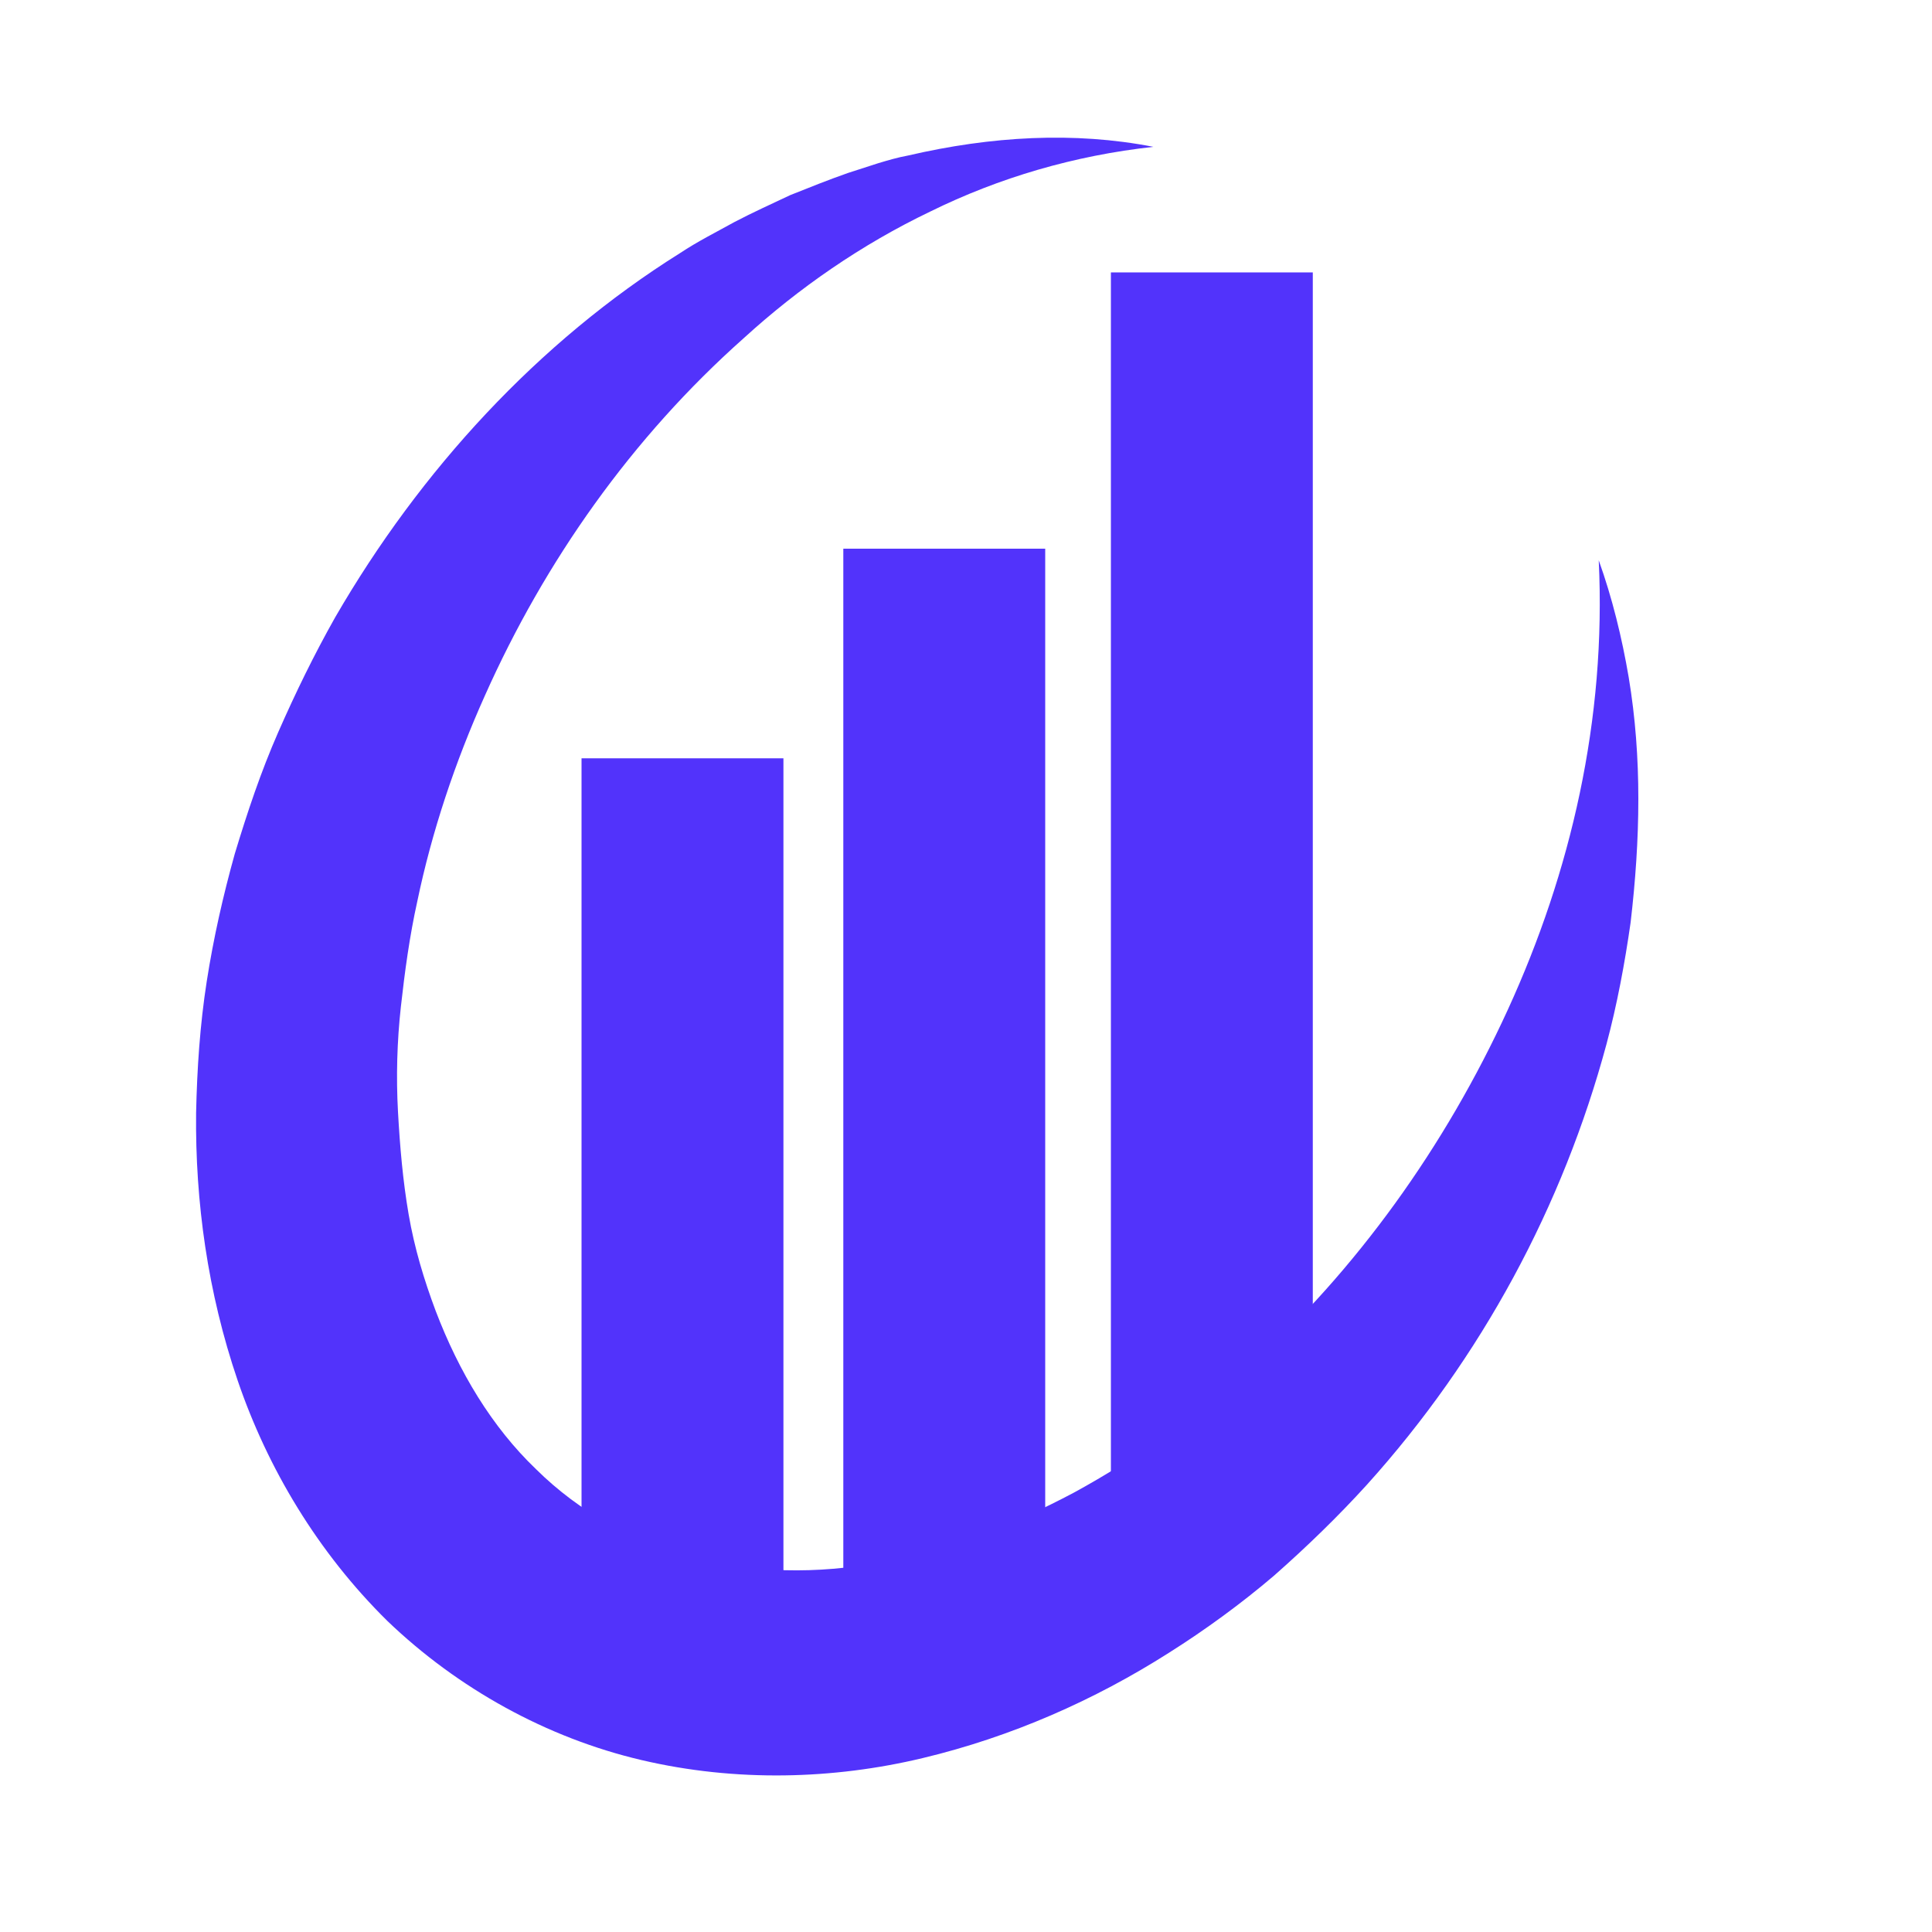
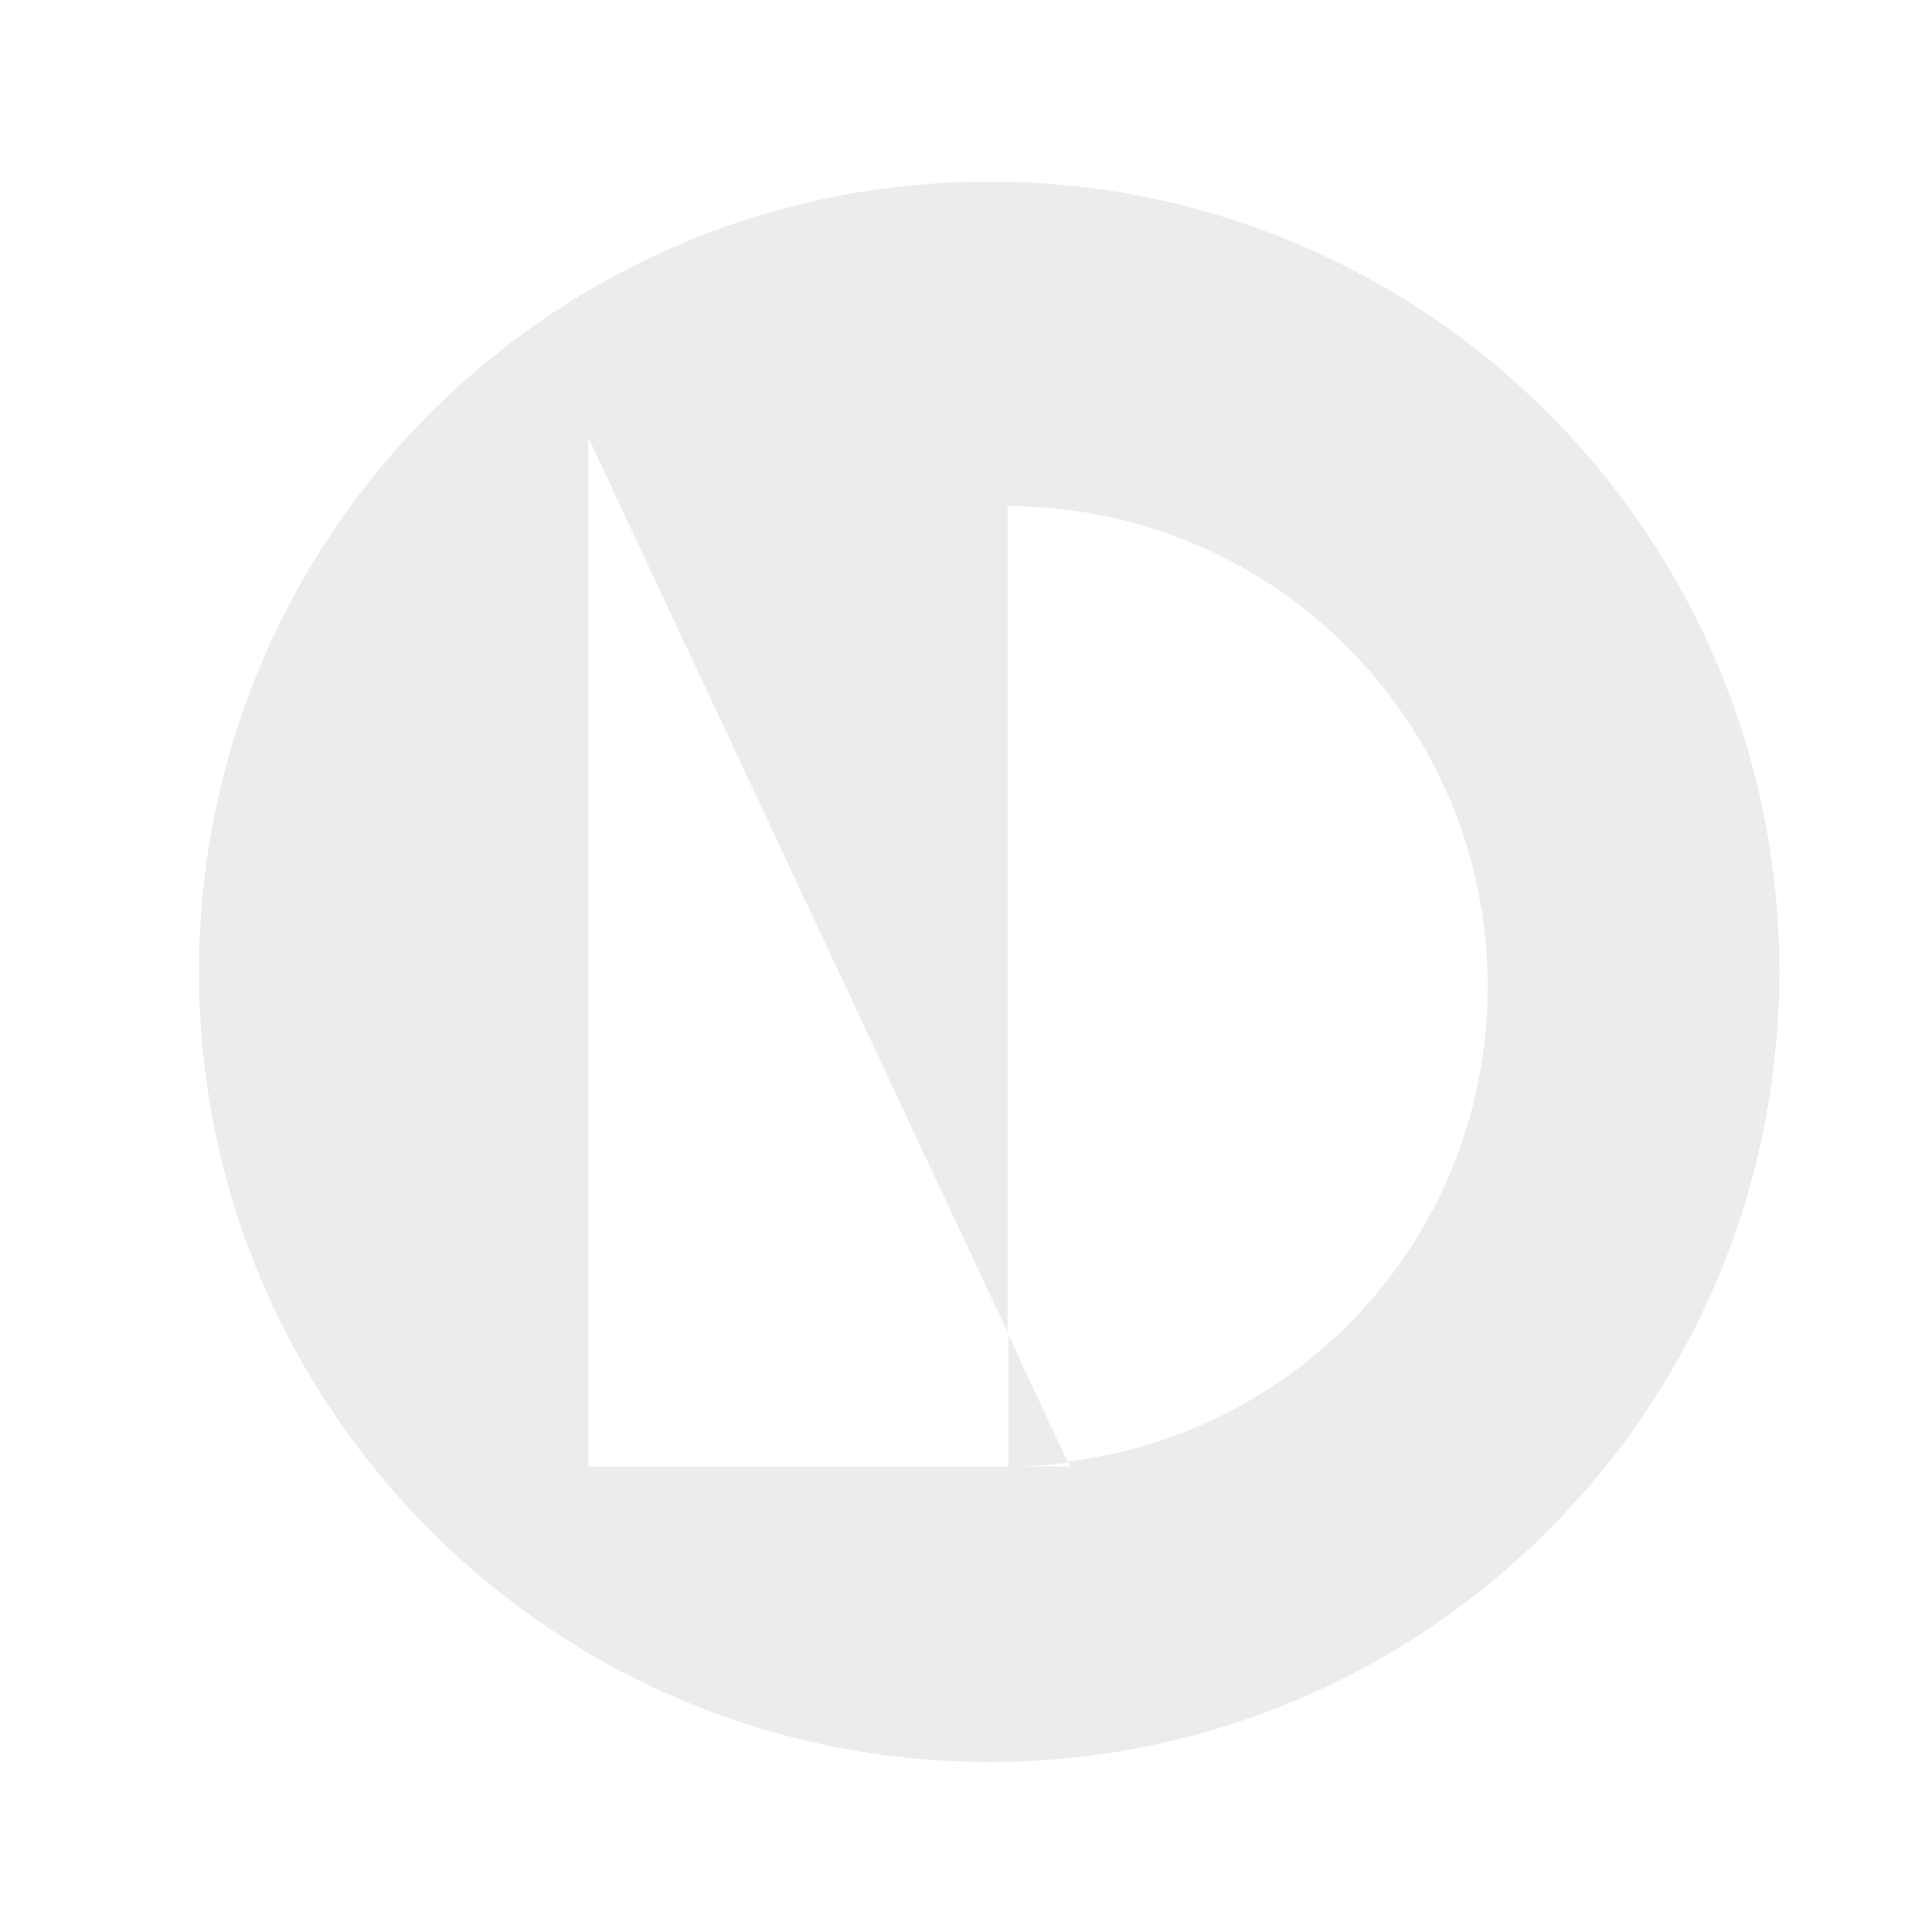
<svg xmlns="http://www.w3.org/2000/svg" version="1.1" id="Layer_1" x="0px" y="0px" viewBox="0 0 200 200" style="enable-background:new 0 0 200 200;" xml:space="preserve">
  <style type="text/css">
- 	.st0{fill:#5233FB;}
+ 	.st0{fill:none;stroke:#403DAA;stroke-miterlimit:10;}
+ 	.st1{fill:#ECECEC;}
</style>
-   <rect x="60.2" y="78.5" class="st0" width="20.9" height="85.5" />
-   <rect x="87.3" y="56.8" class="st0" width="20.9" height="110" />
-   <rect x="115" y="28.2" class="st0" width="20.9" height="128.8" />
-   <g>
-     <g>
-       <path class="st0" d="M119.4,15.2c-8.2,0.9-16,3.2-23.1,6.7C89.2,25.3,82.7,29.8,77,35C65.4,45.3,56.4,58.1,50.2,72    c-3.1,6.9-5.5,14.1-7,21.3c-0.8,3.6-1.3,7.3-1.7,10.9s-0.5,7.3-0.3,10.9s0.5,7.1,1.1,10.6c0.6,3.5,1.6,6.8,2.8,10    c2.4,6.3,5.8,12,10.4,16.4c9,8.9,22.3,12.2,35.8,9.6c6.8-1.2,13.5-3.8,19.9-7.2c6.4-3.5,12.5-7.8,18-12.9    c11.2-10.1,20.4-22.9,26.9-37.1s10.2-30,9.4-46.5c1.4,3.9,2.4,8,3.1,12.1c0.7,4.2,1,8.4,1,12.6c0,4.3-0.3,8.5-0.8,12.8    c-0.6,4.2-1.4,8.5-2.5,12.6c-4.5,16.7-12.9,32.4-24.8,45.6c-3,3.3-6.2,6.4-9.6,9.4c-3.4,2.9-7.1,5.6-10.9,8    c-7.7,4.9-16.3,8.7-25.5,10.9s-19.3,2.5-29.1,0.2s-19-7.4-26.3-14.4c-7.2-7.1-12.4-15.8-15.5-24.9c-3.1-9.1-4.4-18.5-4.3-27.7    c0.1-4.6,0.4-9.1,1.1-13.6s1.7-8.9,2.9-13.2c1.3-4.3,2.7-8.5,4.5-12.6s3.7-8,5.9-11.9c8.8-15.2,21-28.5,35.7-37.7    C72.2,25,74.2,24,76,23c1.9-1,3.9-1.9,5.8-2.8c2-0.8,4-1.6,6-2.3l3.1-1c1-0.3,2-0.6,3.1-0.8C102.6,14.1,111.2,13.6,119.4,15.2z" />
-     </g>
-   </g>
+   <path class="st0" d="M102.4,120.7" />
+   <path class="st1" d="M102.4,18.8c-45.2,0-81.8,36.6-81.8,81.8s36.6,81.8,81.8,81.8s81.8-36.6,81.8-81.8S147.6,18.8,102.4,18.8z   M110.5,151.3l-6.1-13.1v13.6c2.1,0,4.1-0.1,6.2-0.4l0.2,0.4h-6.4H60.9V45.3l43.4,92.6V52.4c27.5,0,49.7,22.3,49.7,49.7  C154,127.5,135.1,148.3,110.5,151.3z" />
</svg>
